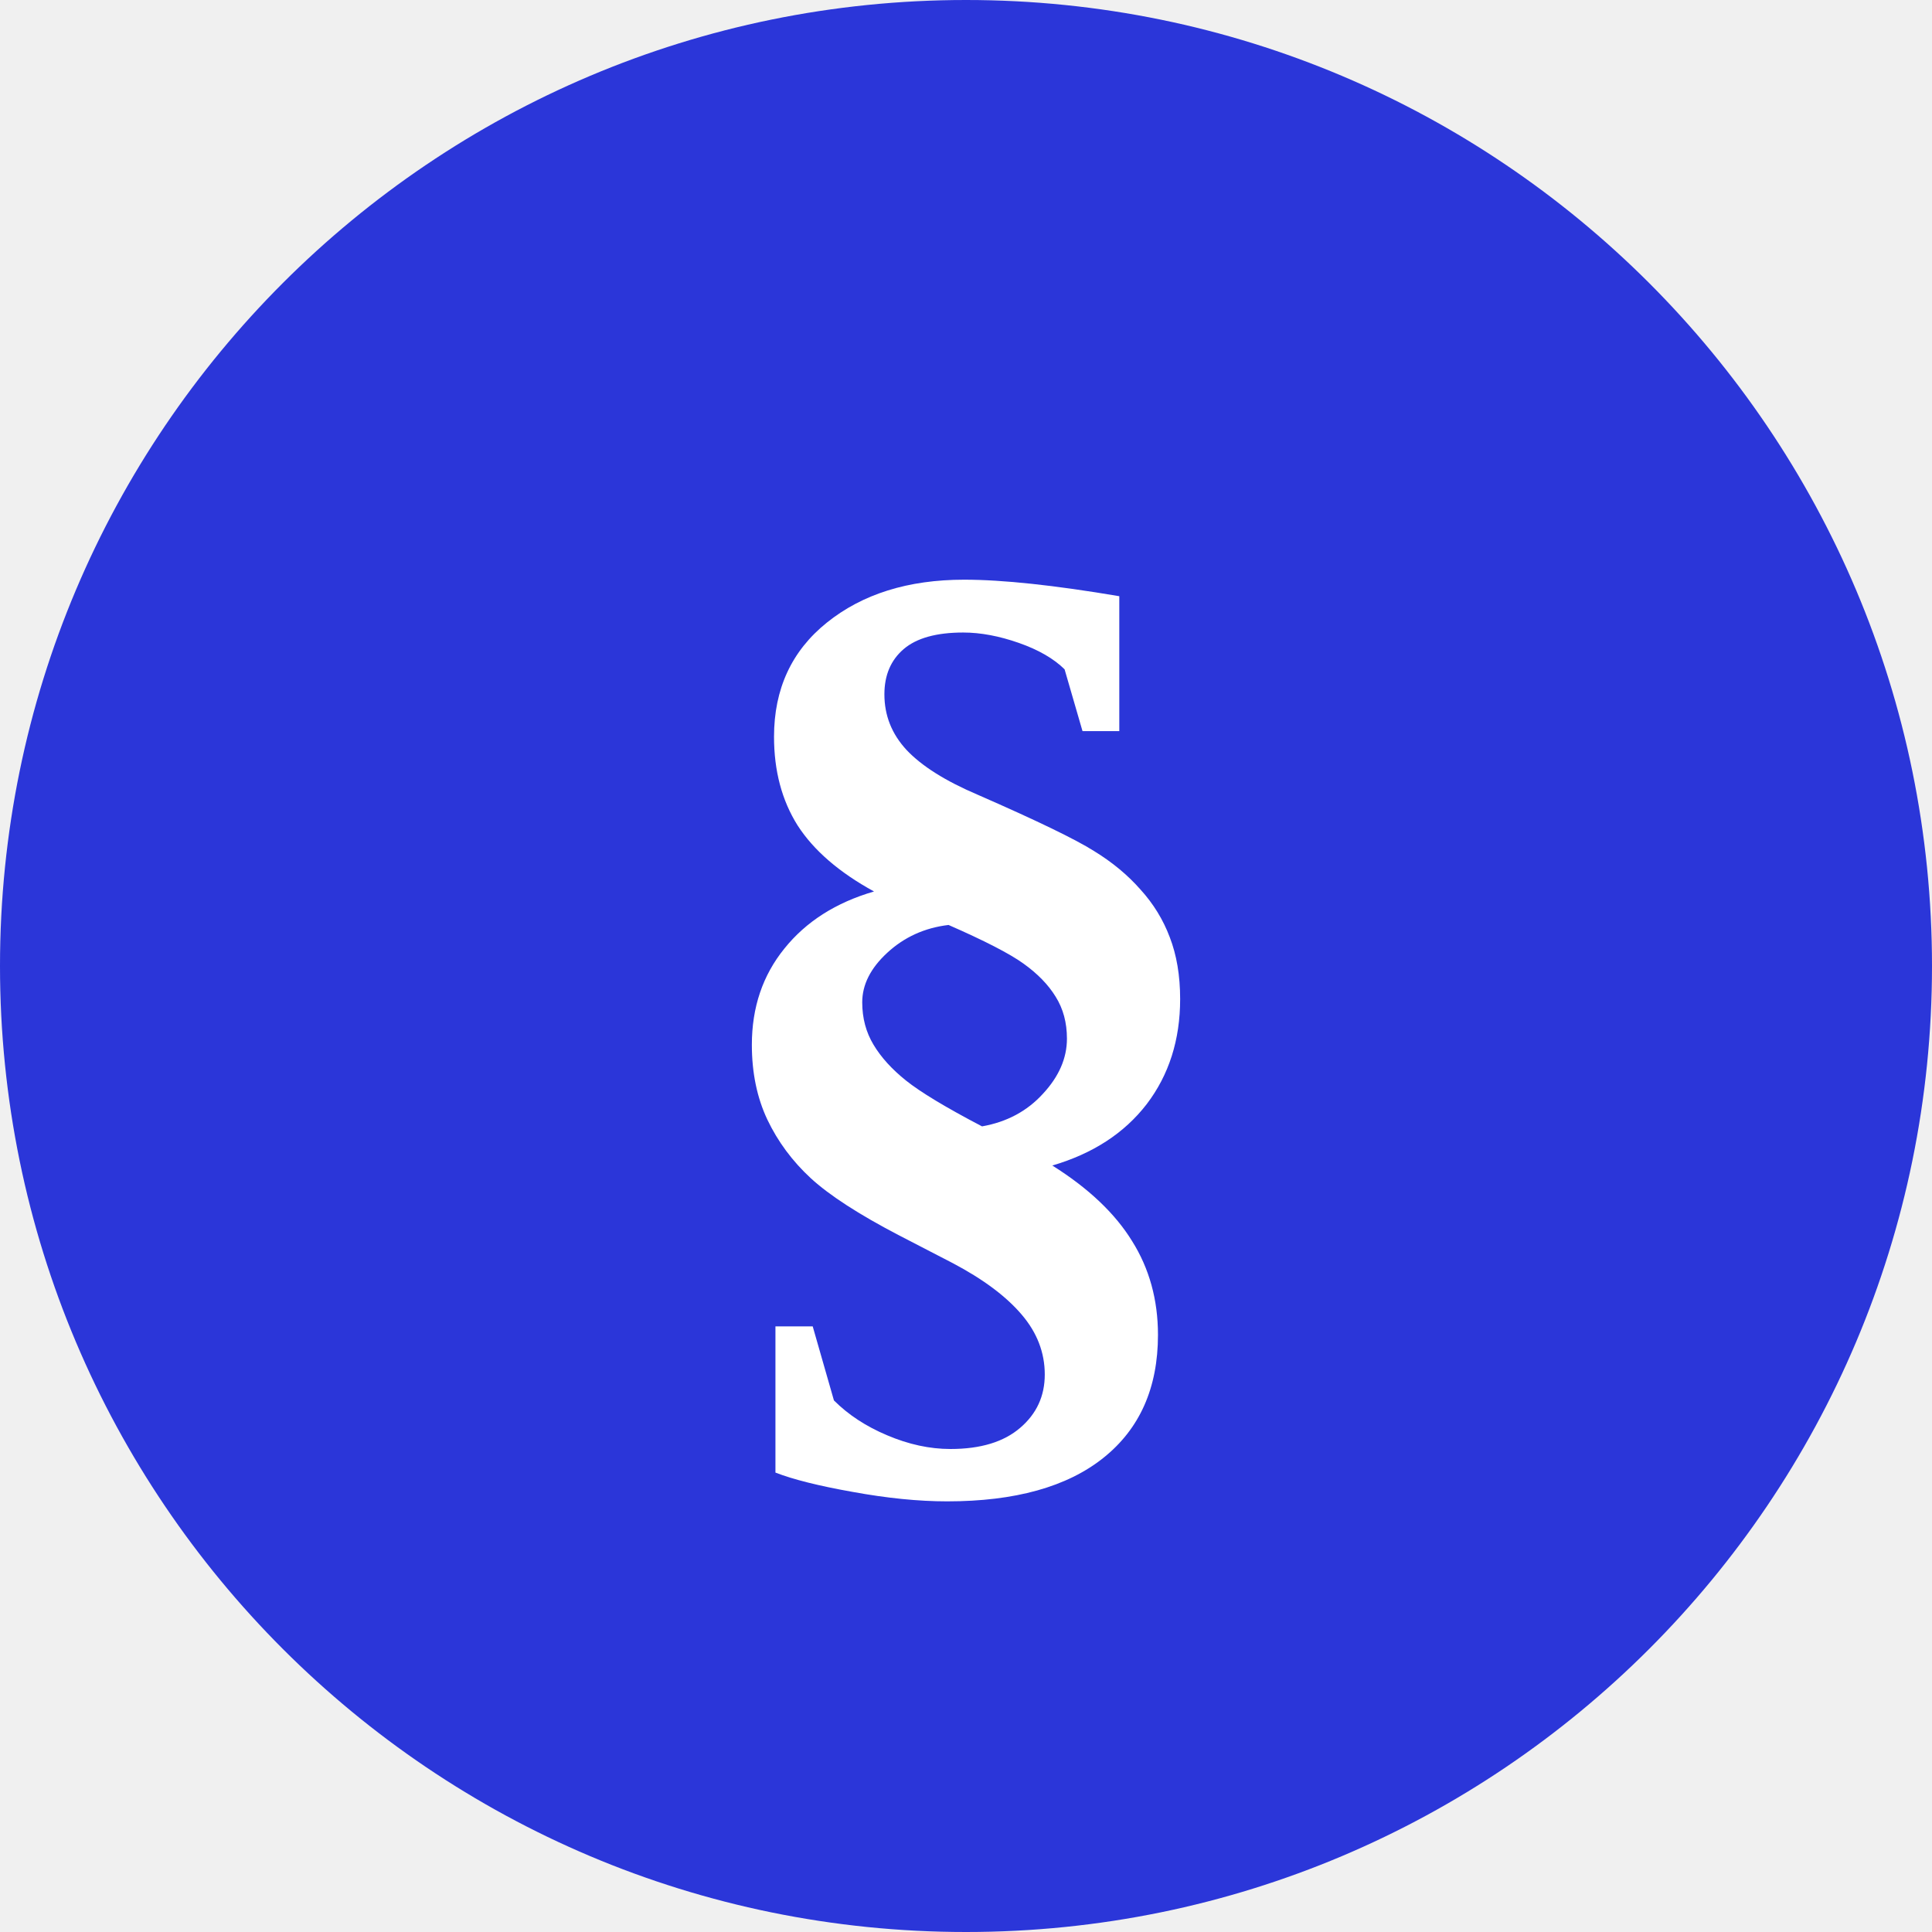
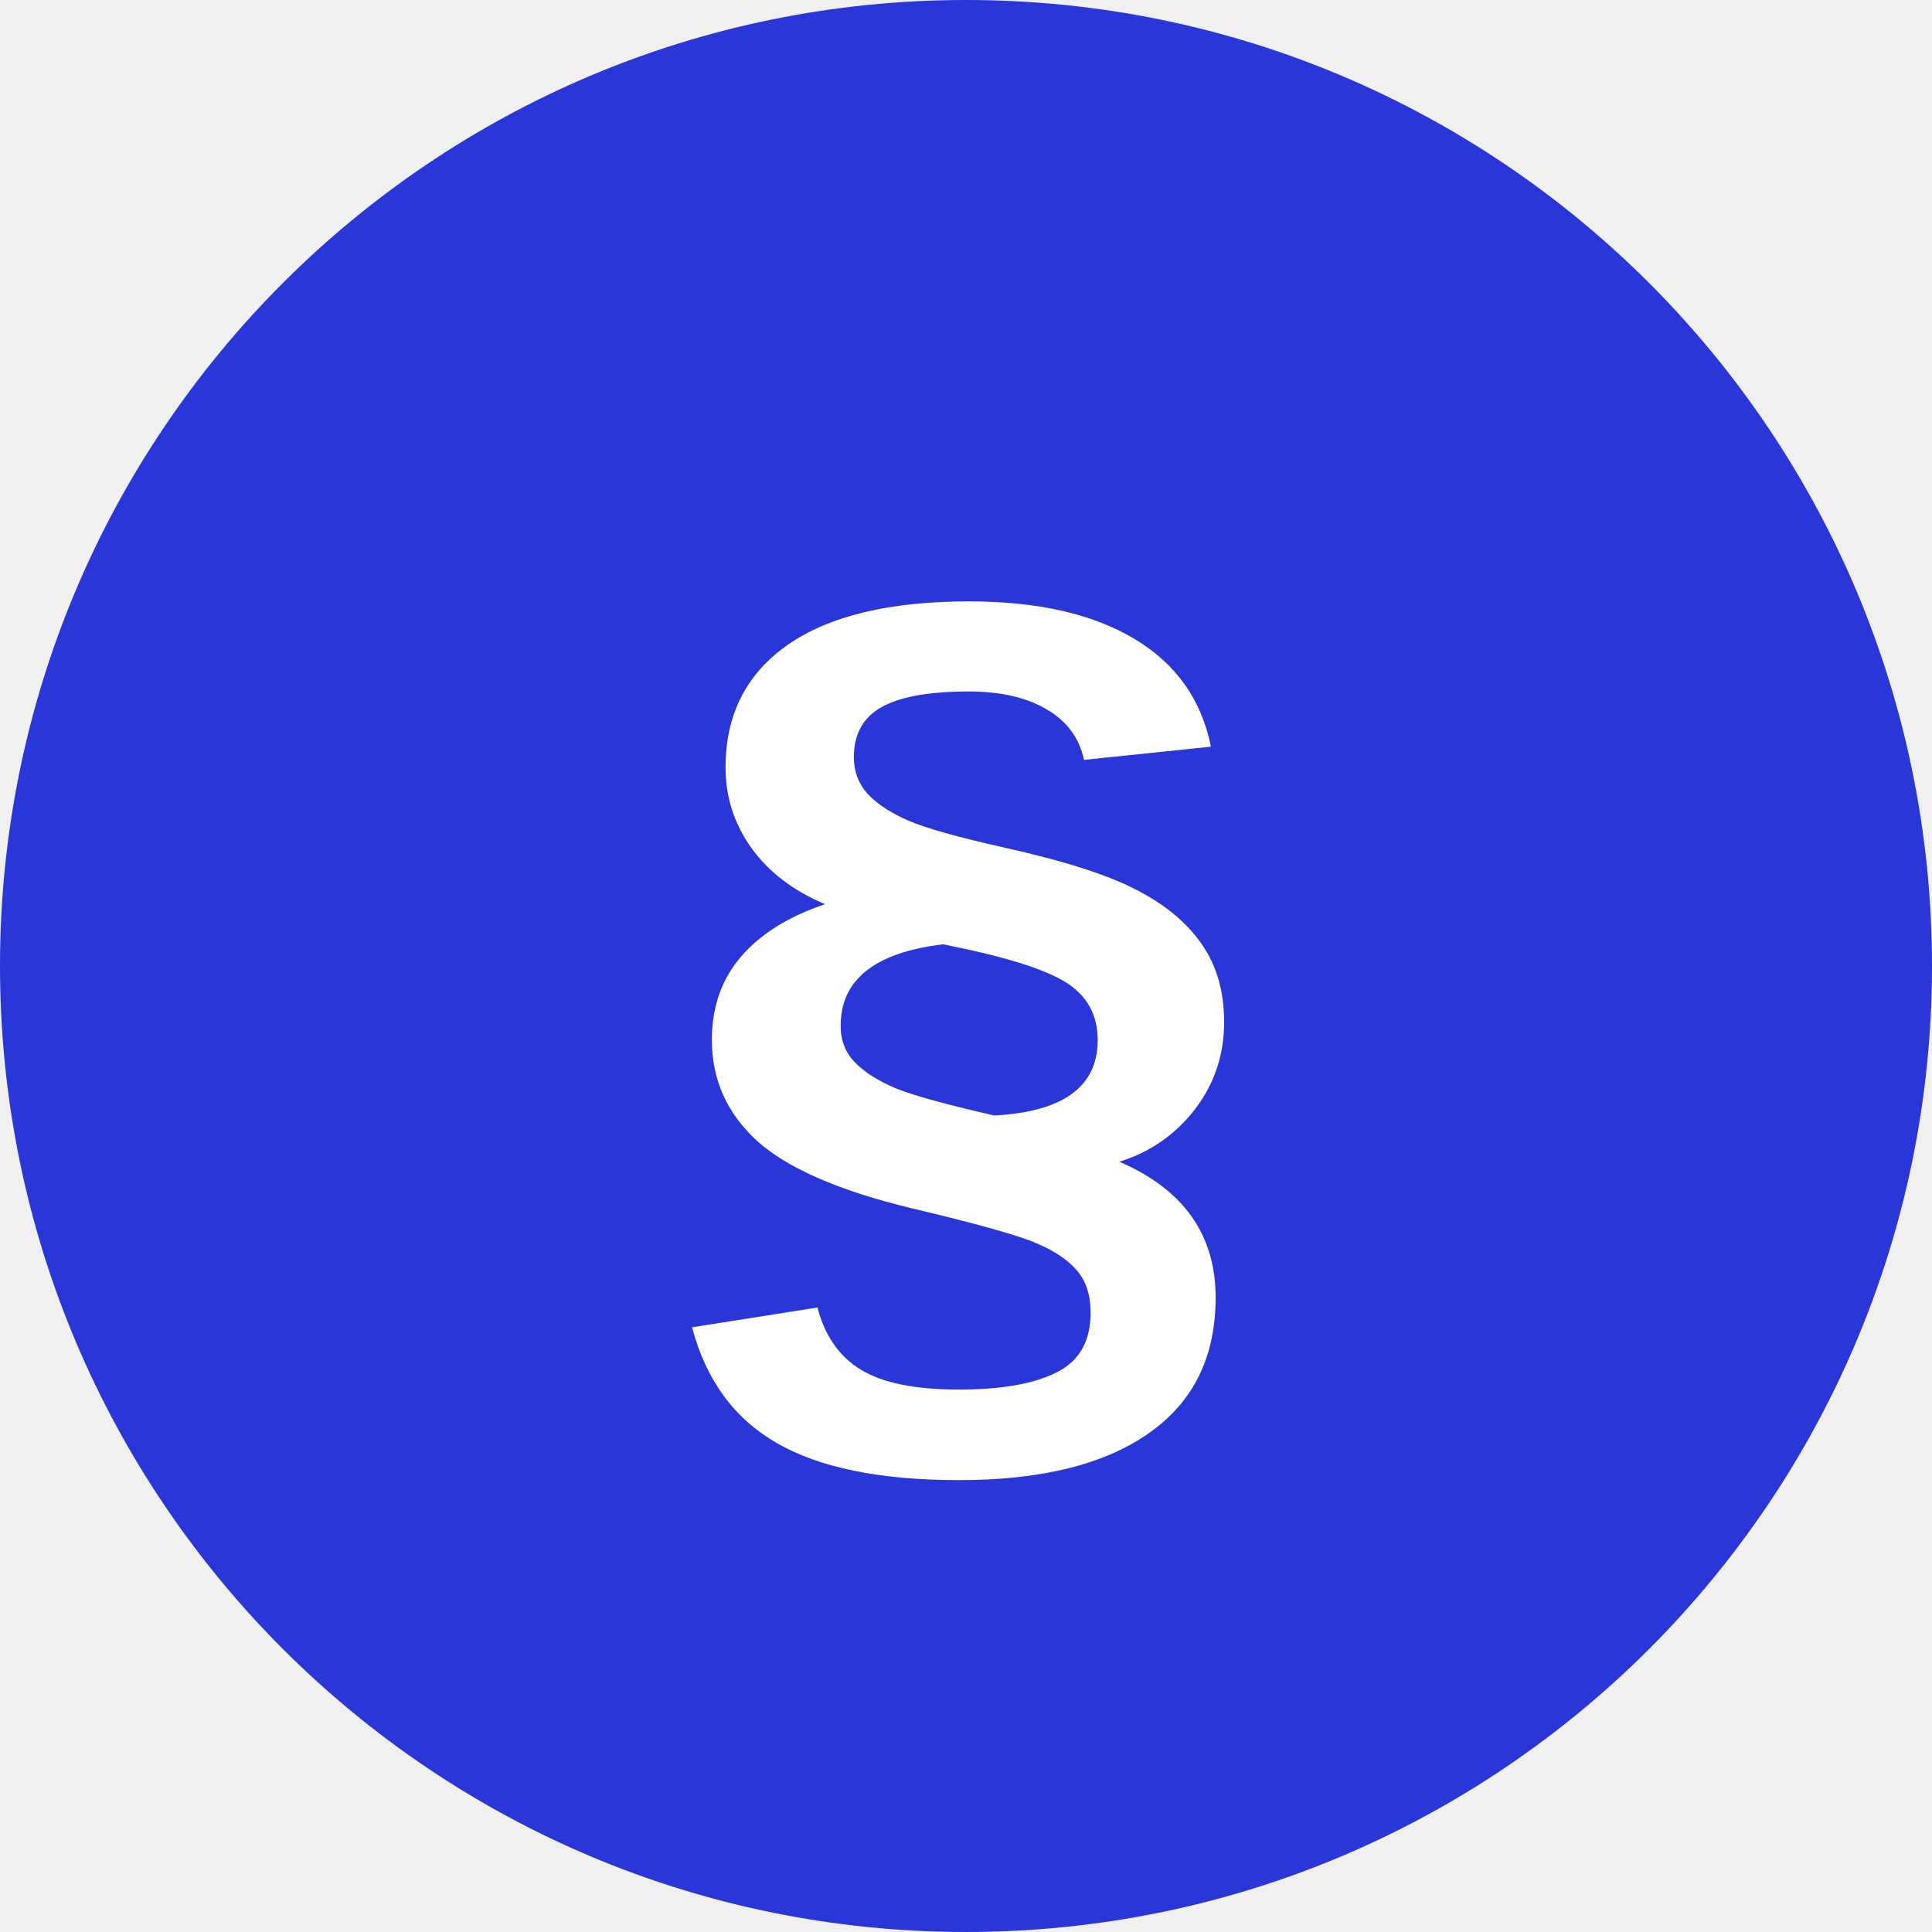
<svg xmlns="http://www.w3.org/2000/svg" viewBox="0 0 64 64">
  <circle cx="32" cy="32" r="32" fill="#2B36D9" />
-   <text x="32" y="45" font-family="Bodoni 72, Didot, Georgia, 'Times New Roman', serif" font-size="38" font-weight="600" fill="#fff" text-anchor="middle">§</text>
+   <text x="32" y="45" font-family="Verdana, Arial, sans-serif" font-size="36" font-weight="700" fill="#fff" text-anchor="middle">§</text>
</svg>
